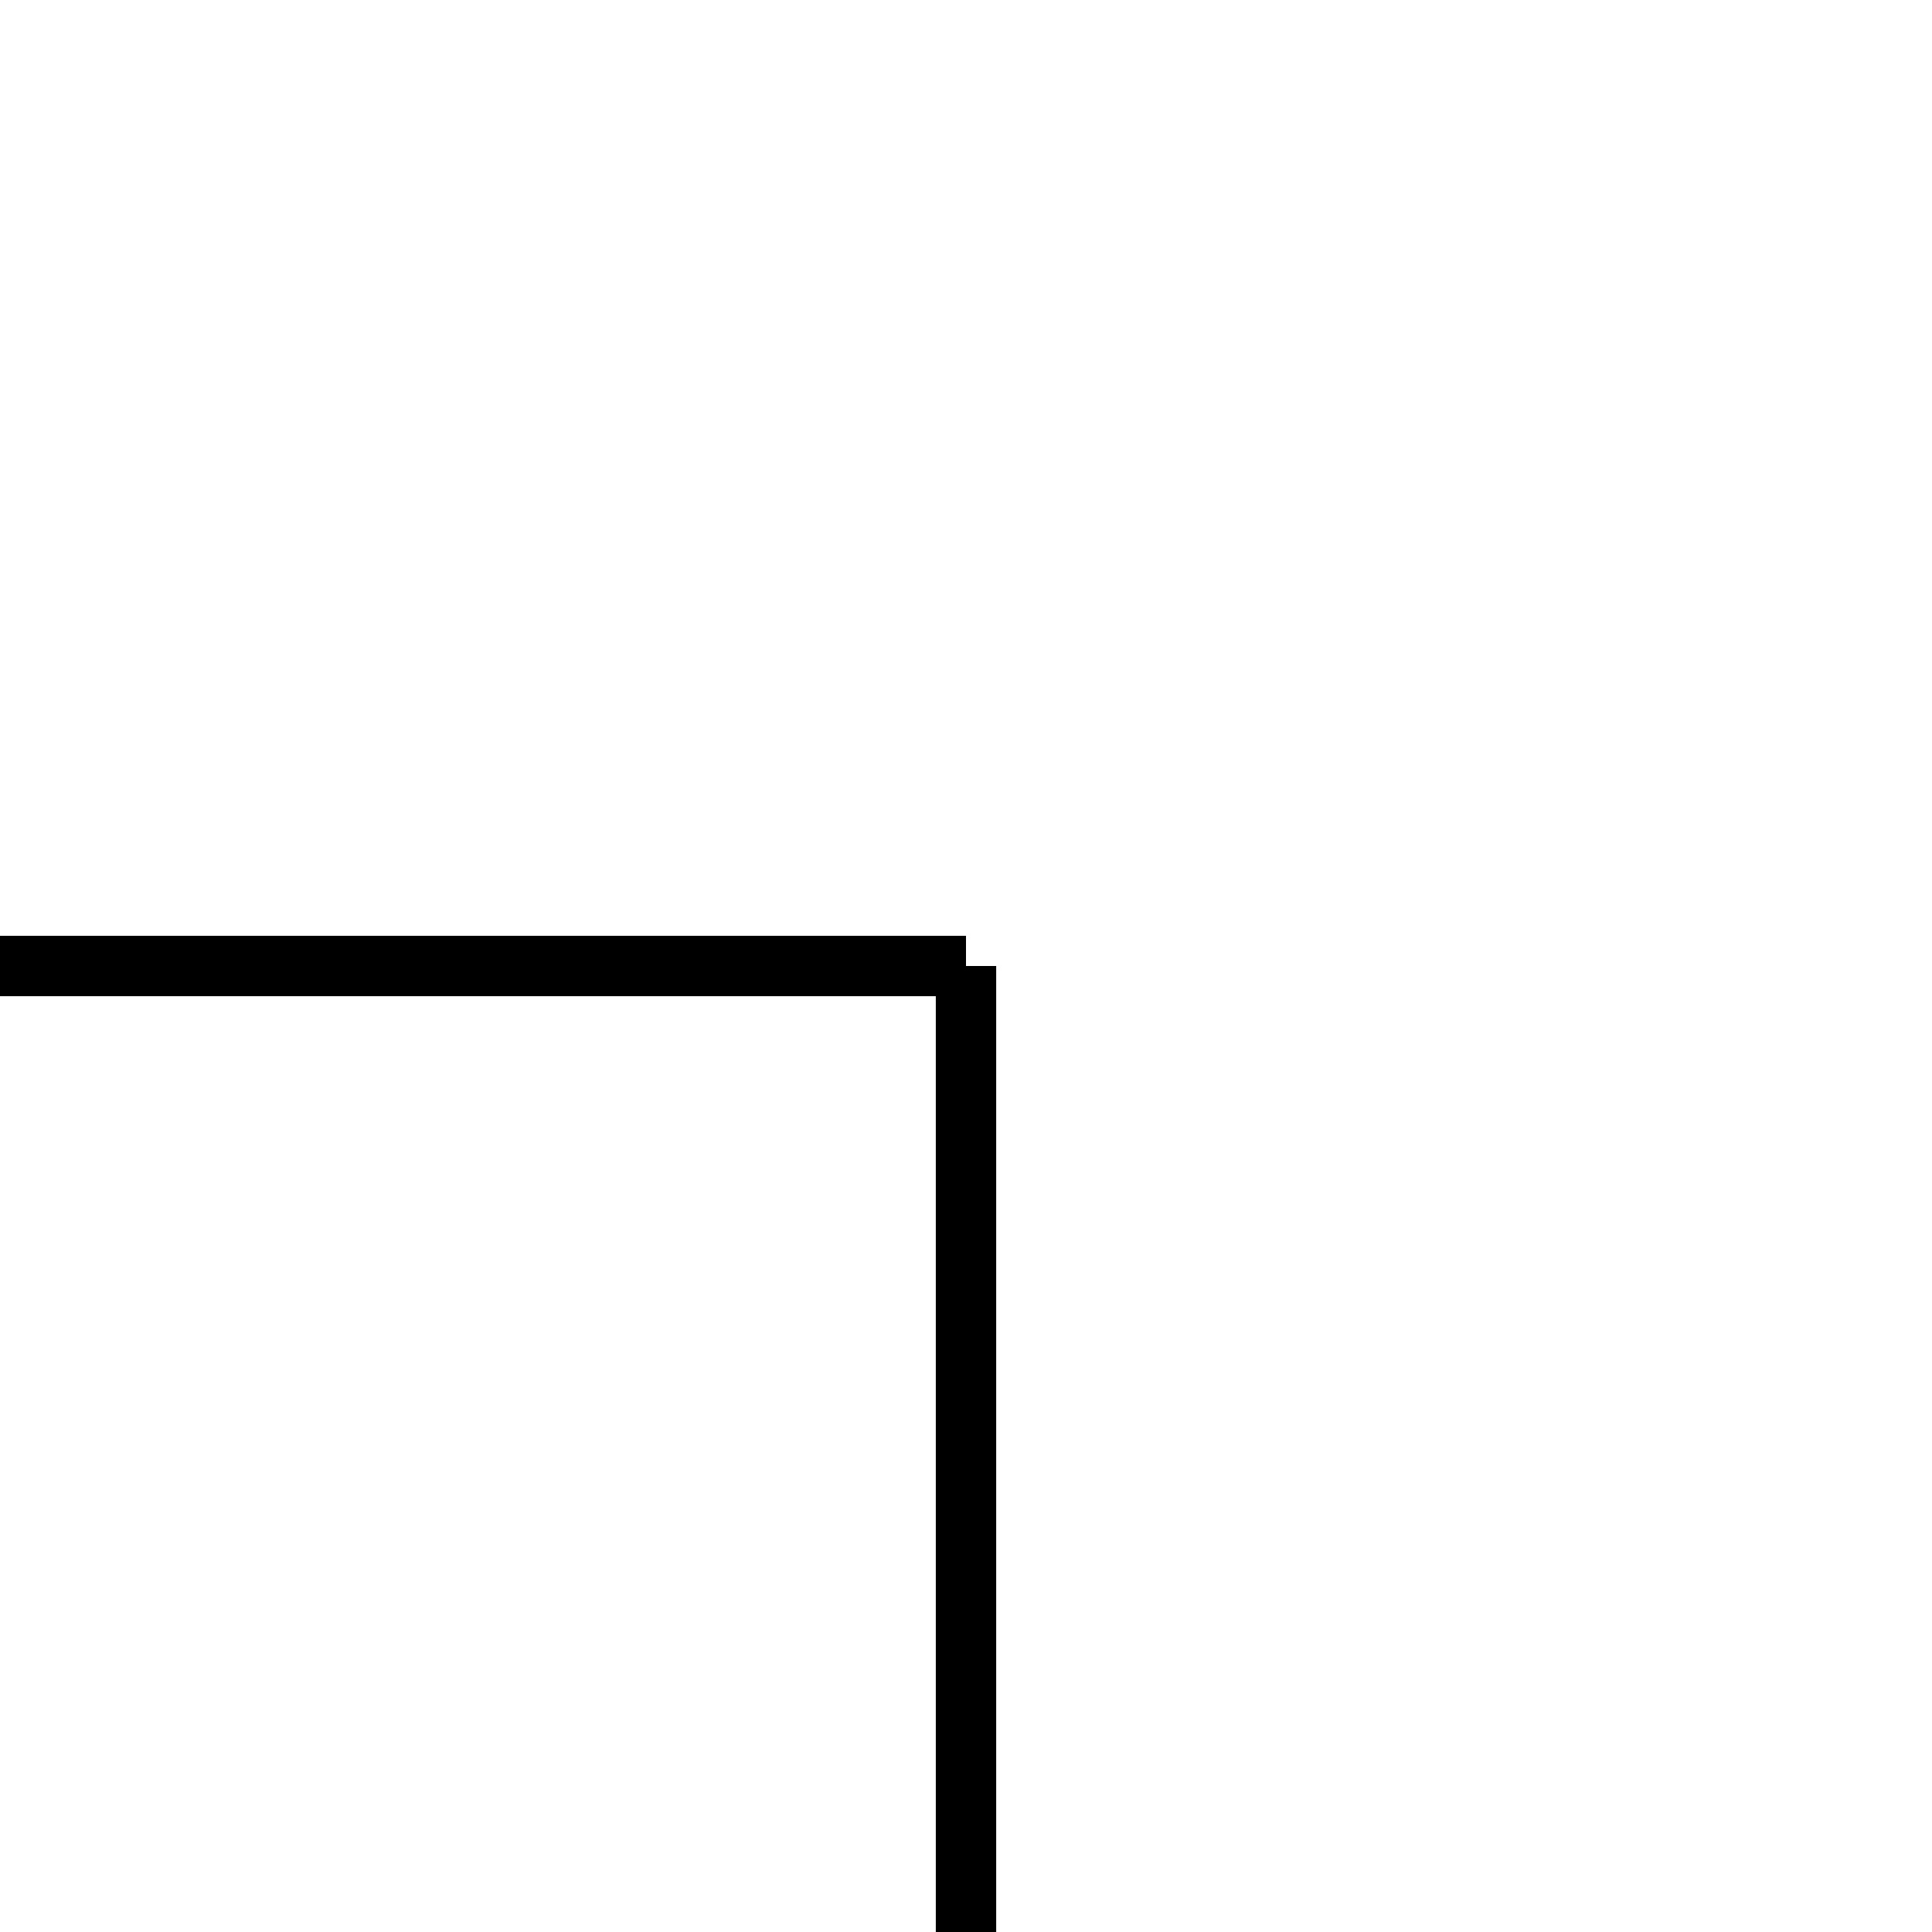
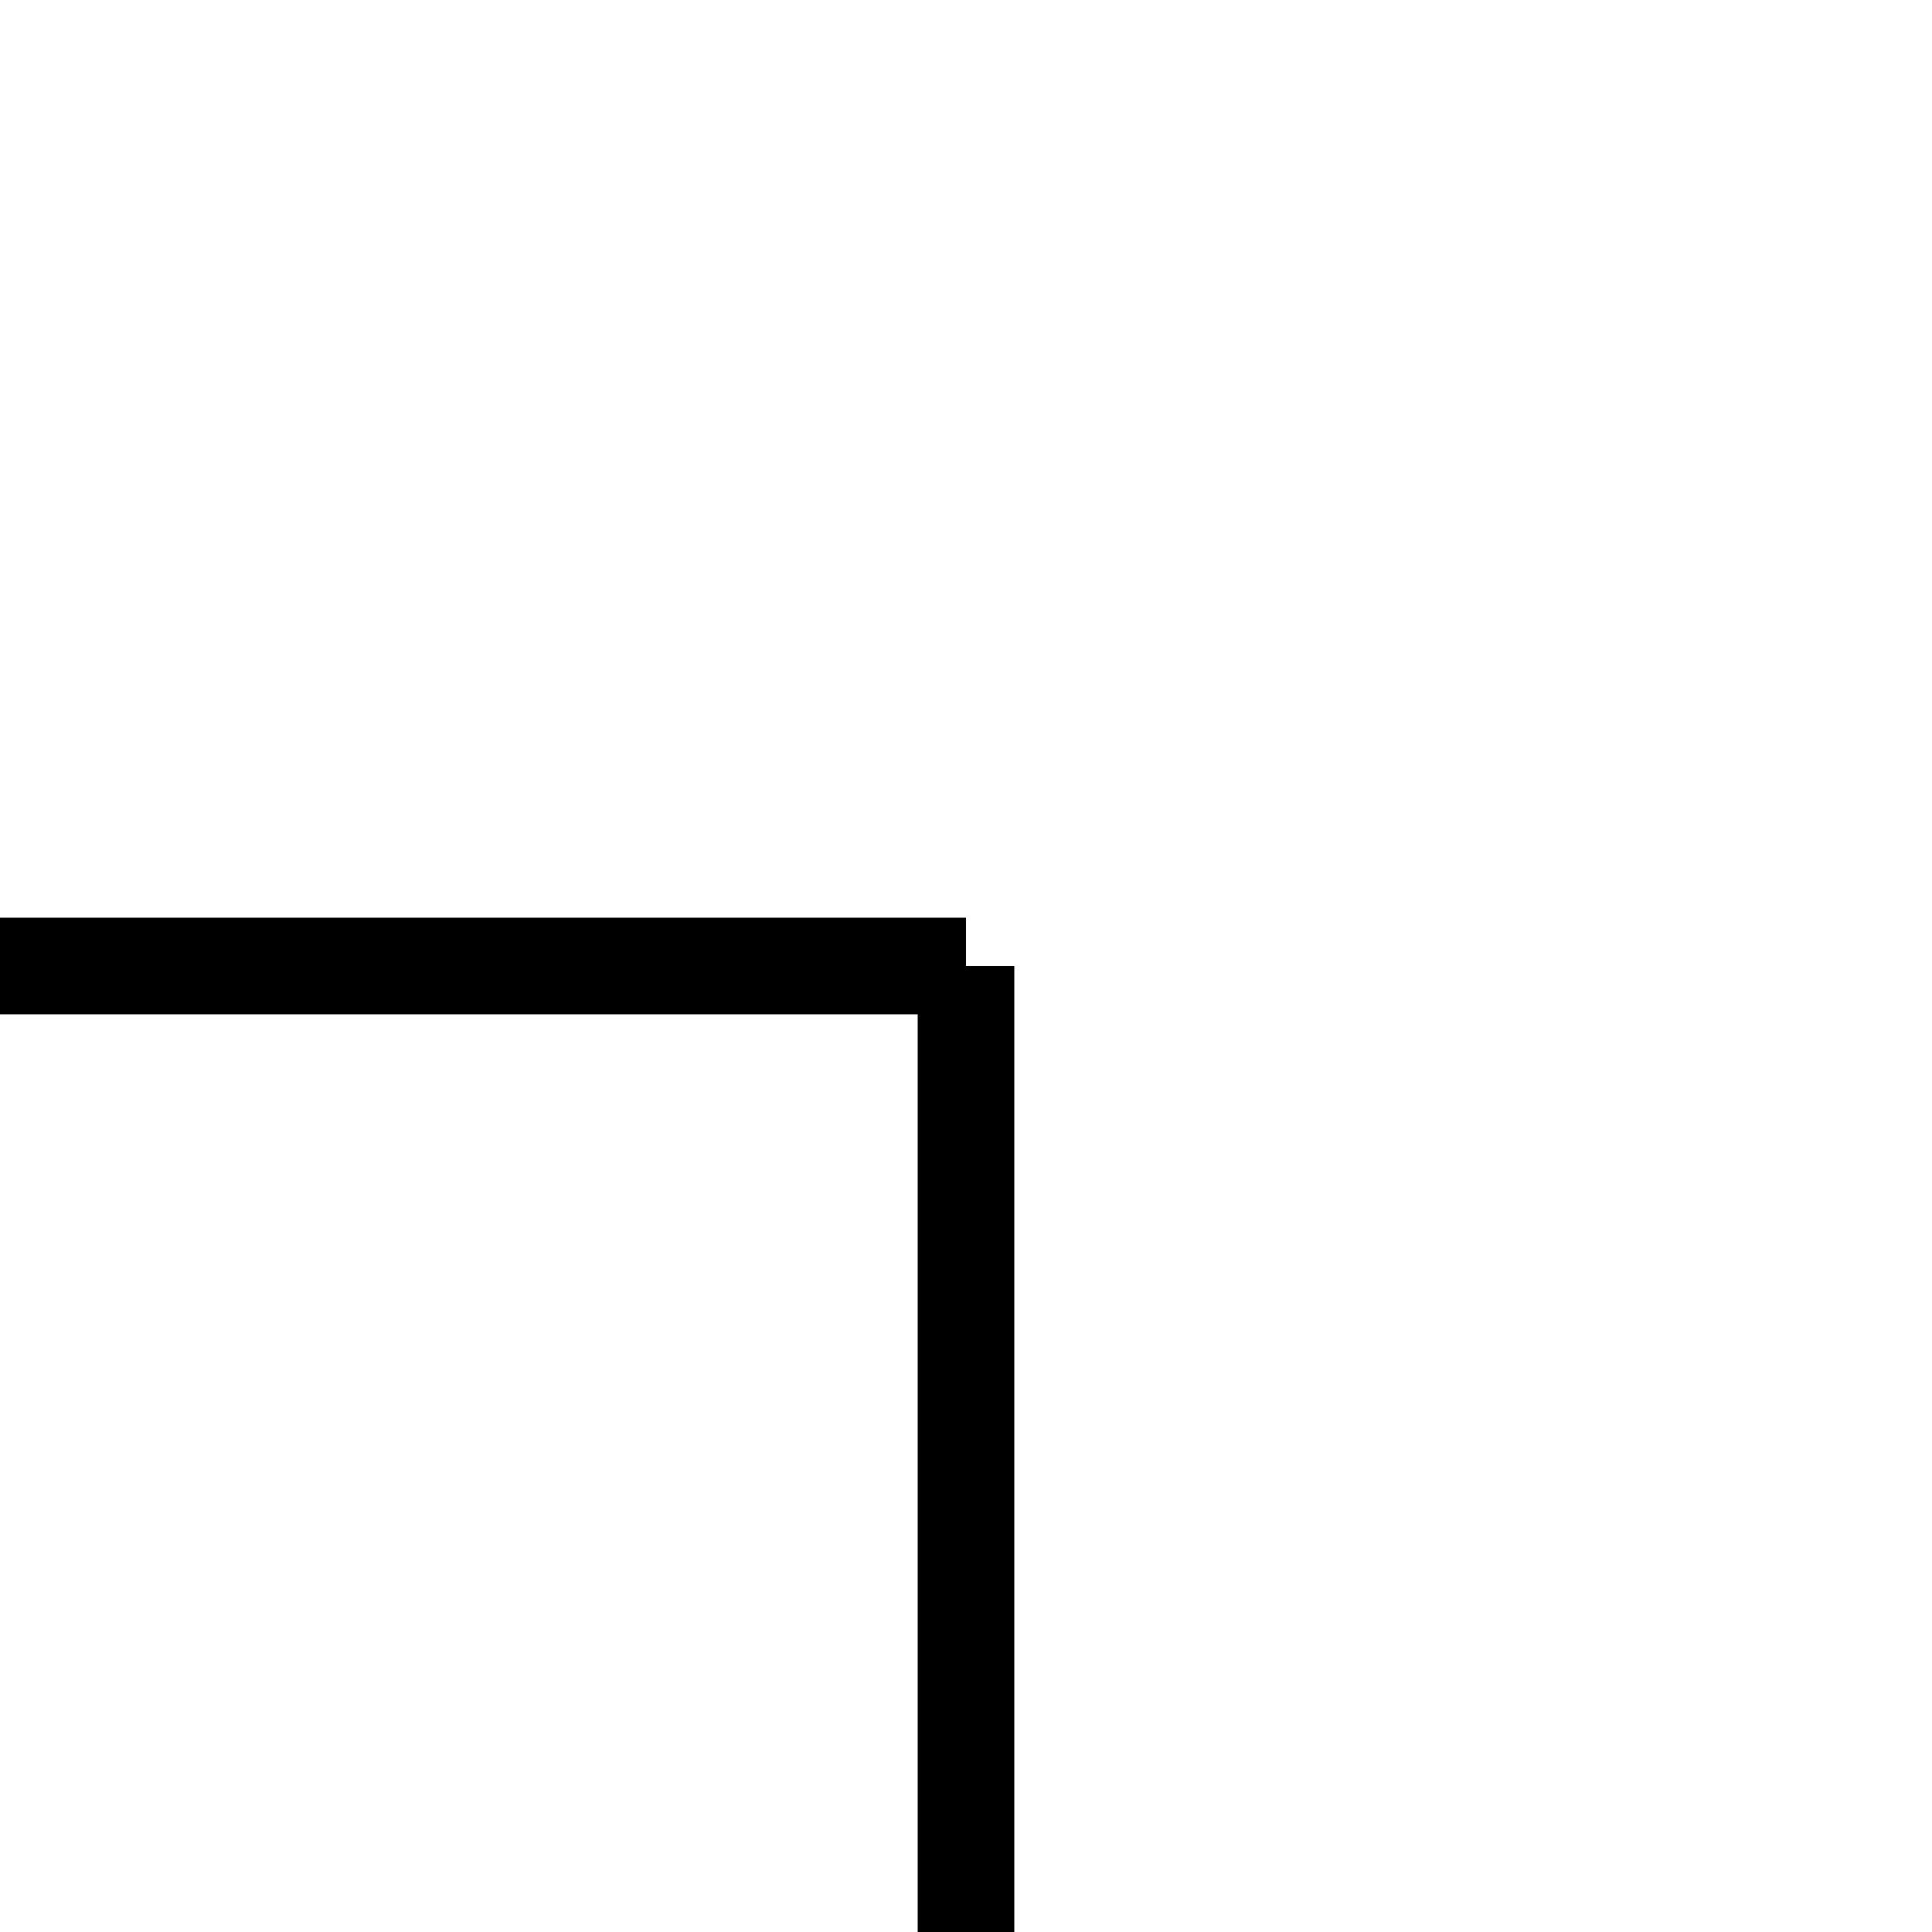
- <svg xmlns="http://www.w3.org/2000/svg" width="32" height="32">
+ <svg xmlns="http://www.w3.org/2000/svg" width="100" height="100">
  <g>
-     <line stroke-linecap="undefined" stroke-linejoin="undefined" id="vertical" y2="32" x2="16" y1="16" x1="16" stroke-width="1" stroke="#000" fill="none" />
-     <line stroke-linecap="undefined" stroke-linejoin="undefined" id="horizontal" y2="16" x2="16" y1="16" x1="0" stroke-width="1" stroke="#000" fill="none" />
+     <line stroke-linecap="undefined" stroke-linejoin="undefined" id="vertical" y2="100" x2="50" y1="50" x1="50" stroke-width="5" stroke="#000" fill="none" />
+     <line stroke-linecap="undefined" stroke-linejoin="undefined" id="horizontal" y2="50" x2="50" y1="50" x1="0" stroke-width="5" stroke="#000" fill="none" />
  </g>
</svg>
